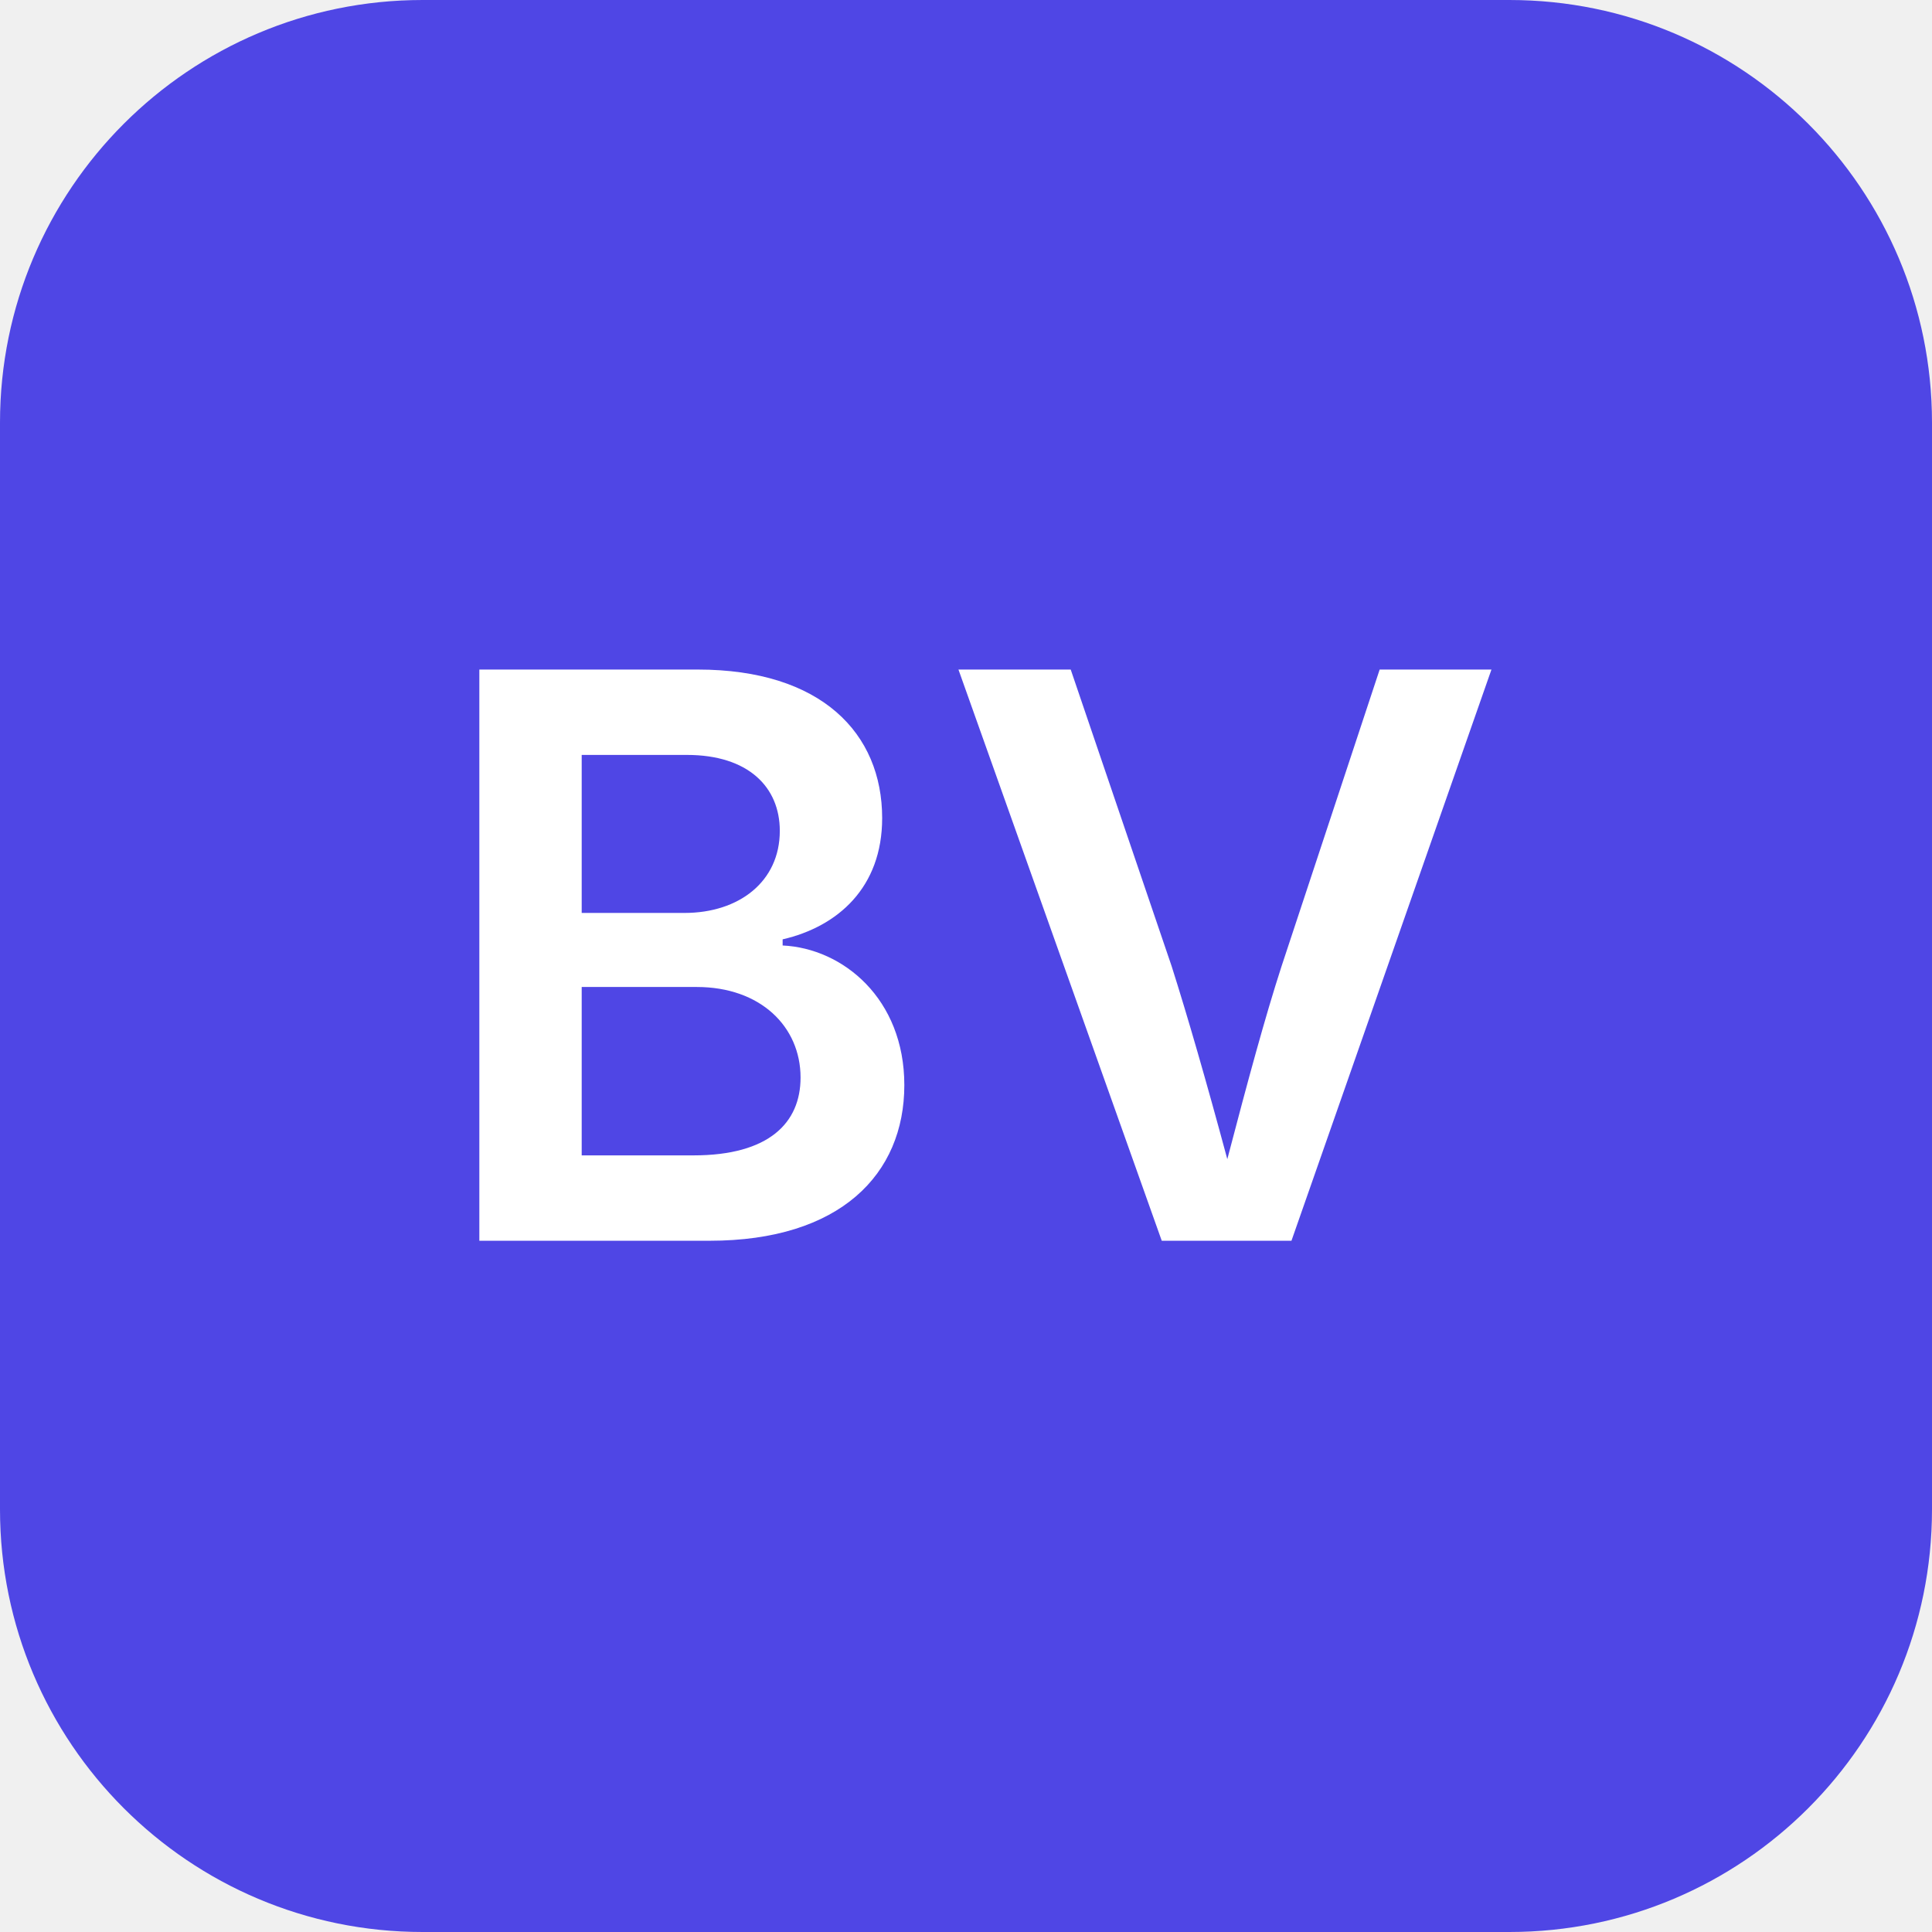
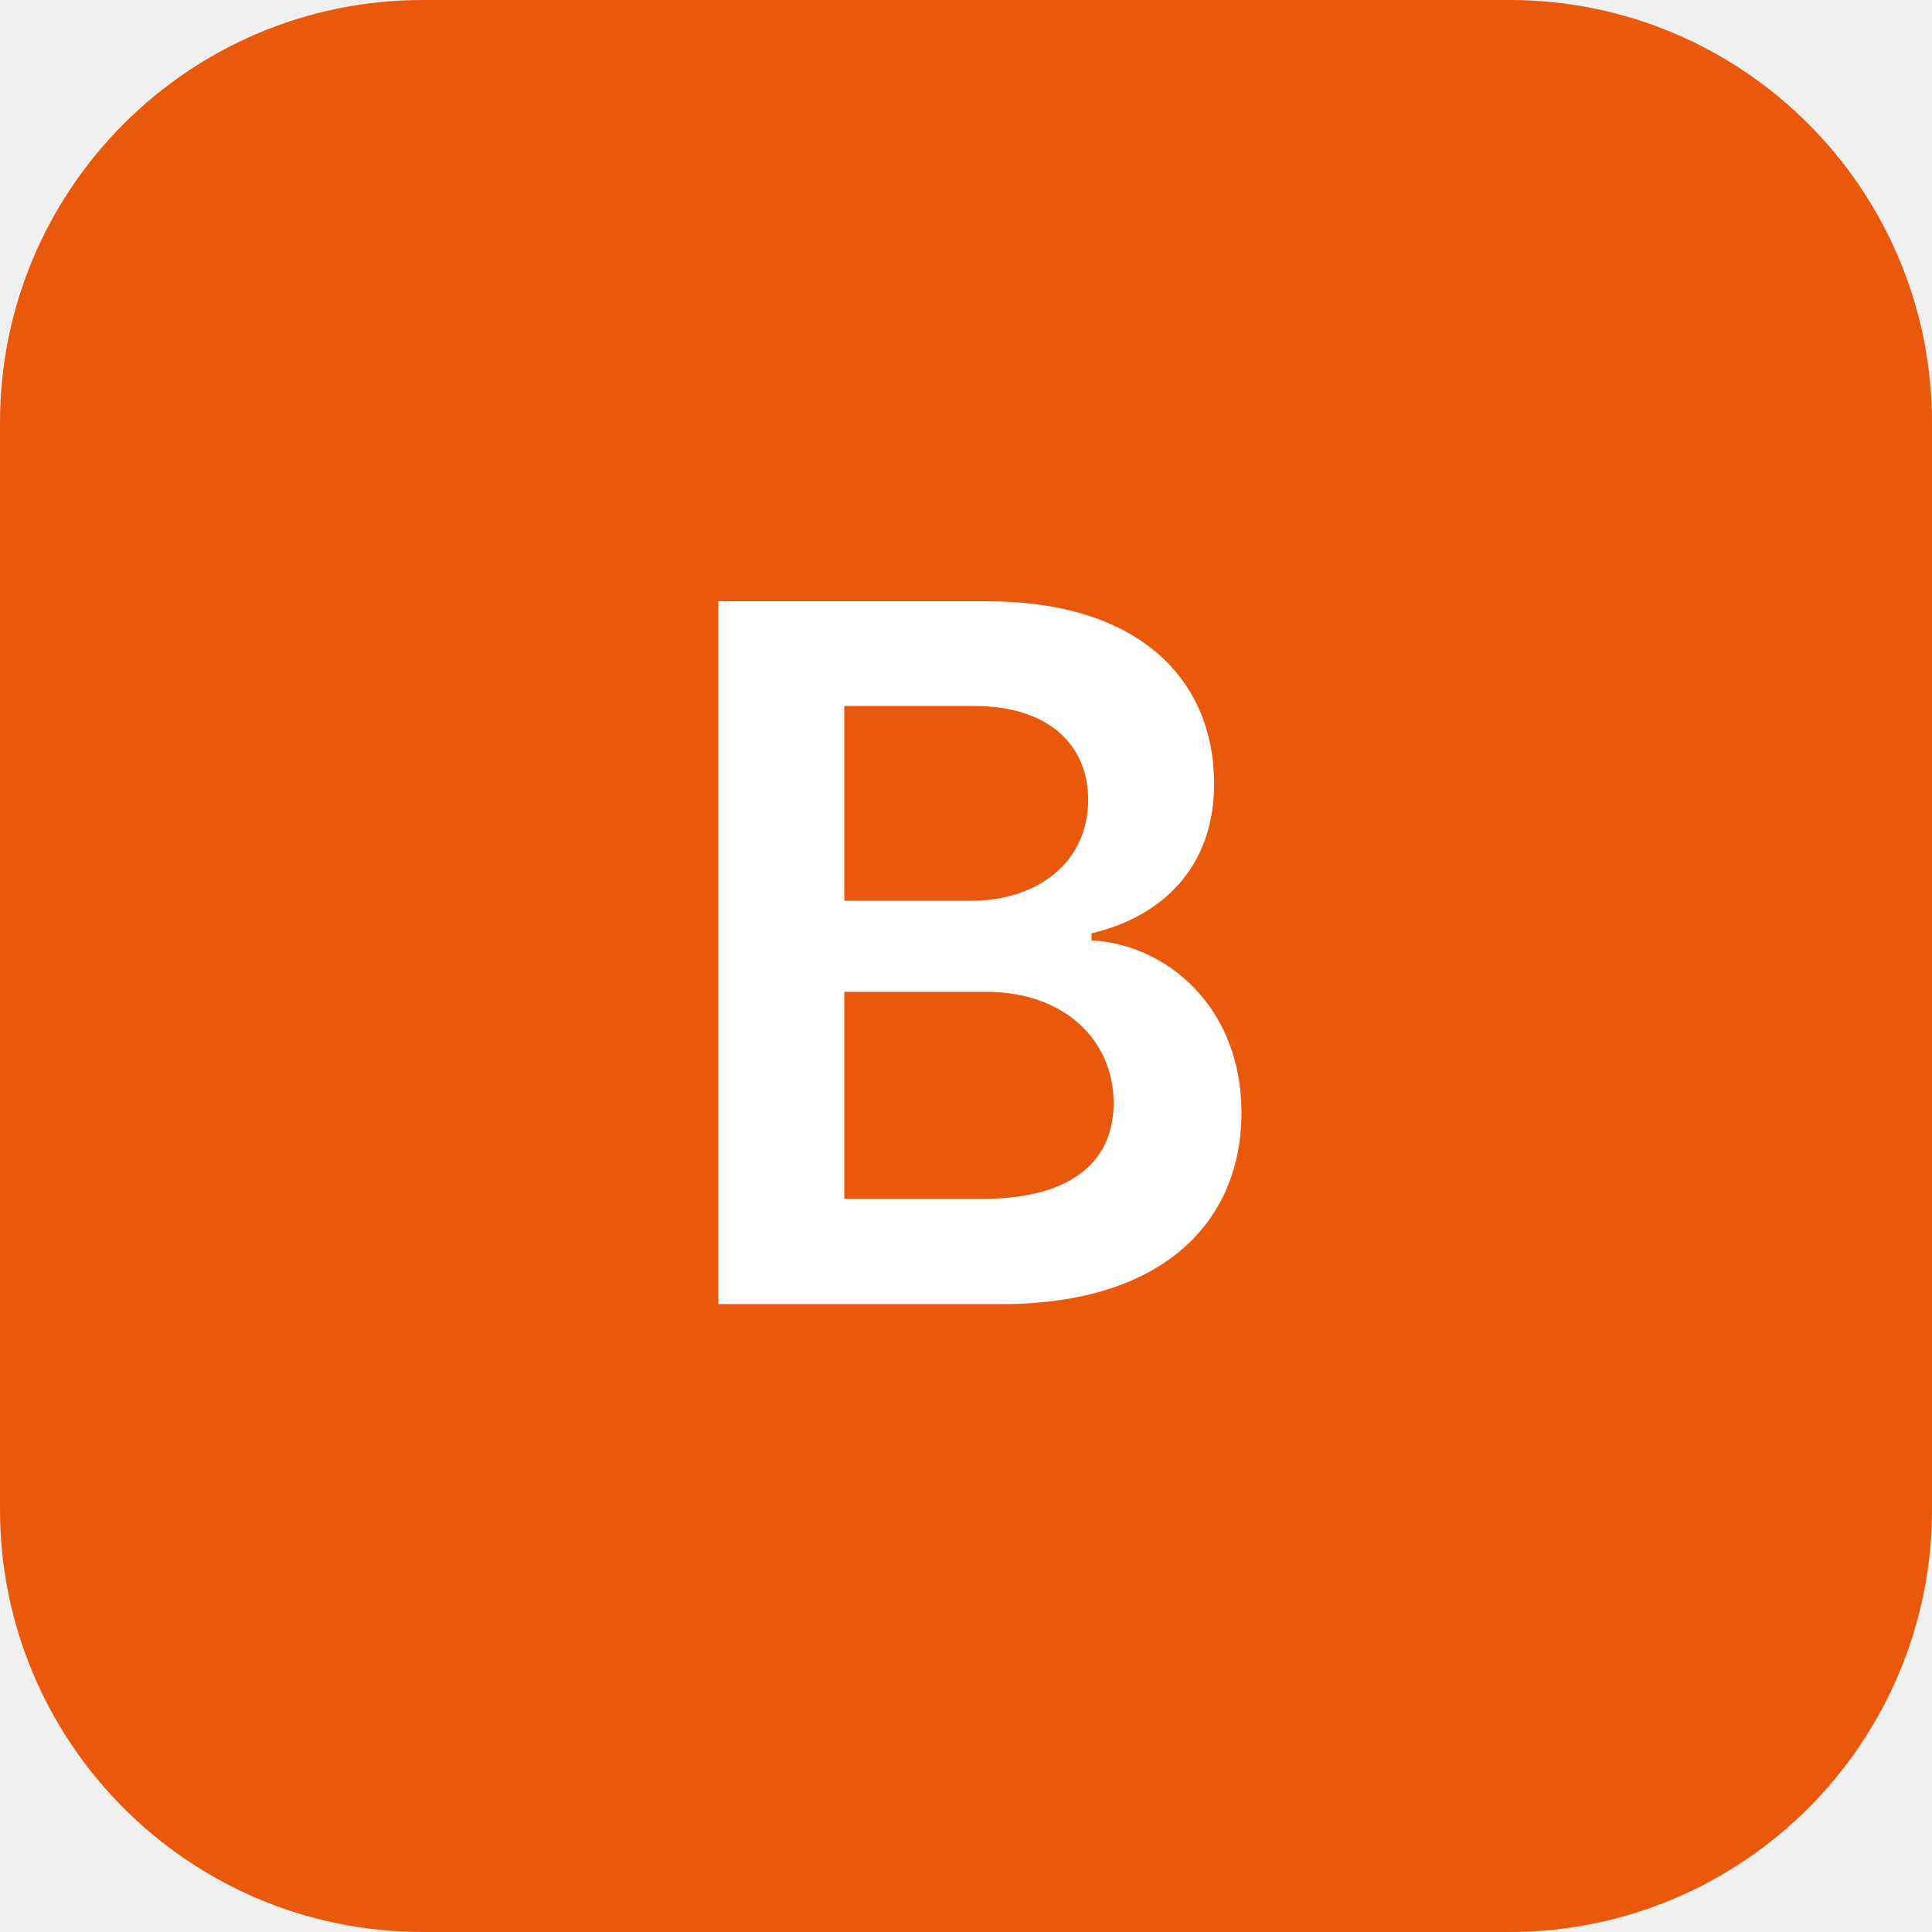
<svg xmlns="http://www.w3.org/2000/svg" viewBox="0 0 64 64">
-   <rect width="64" height="64" rx="14" fill="#4f46e5" />
-   <text x="32" y="32" dy="0.35em" text-anchor="middle" font-family="ui-sans-serif, system-ui, -apple-system, sans-serif" font-size="26" font-weight="600" fill="#ffffff">BV</text>
+   <rect width="64" height="64" rx="14" fill="#ea580c" />
+   <text x="32" y="32" dy="0.35em" text-anchor="middle" font-family="ui-sans-serif, system-ui, -apple-system, sans-serif" font-size="32" font-weight="600" fill="#ffffff">B</text>
</svg>
